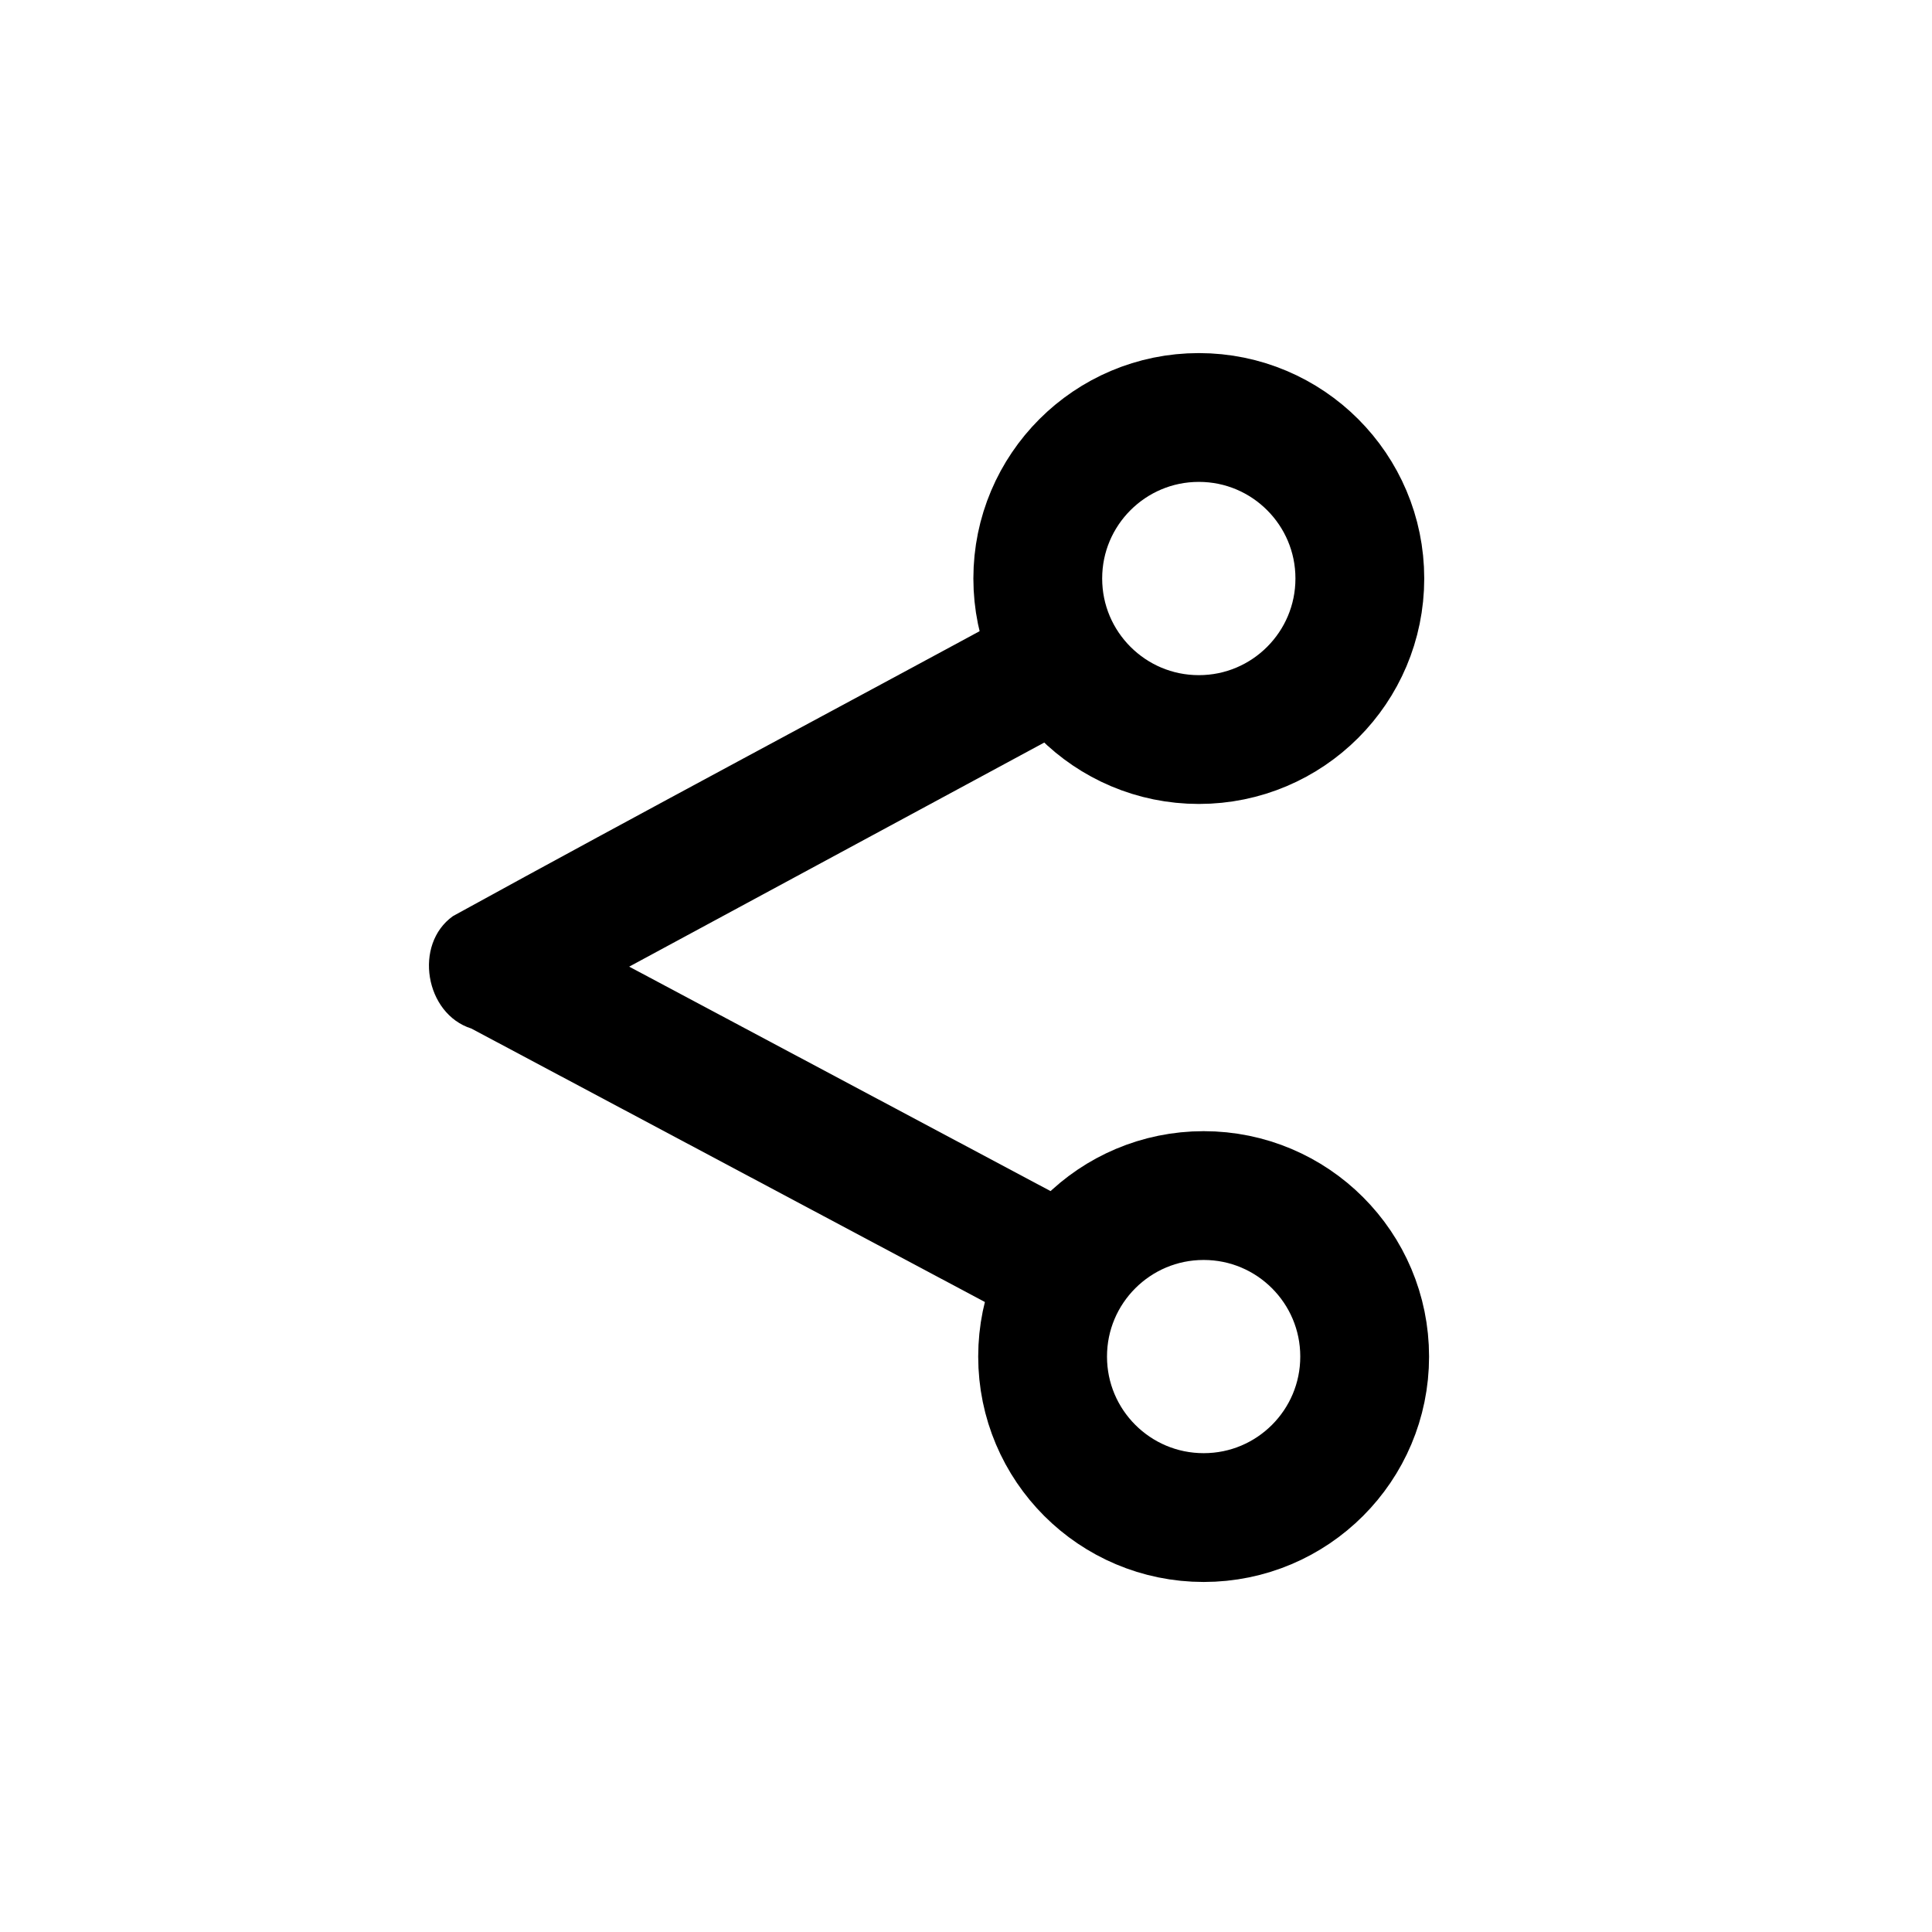
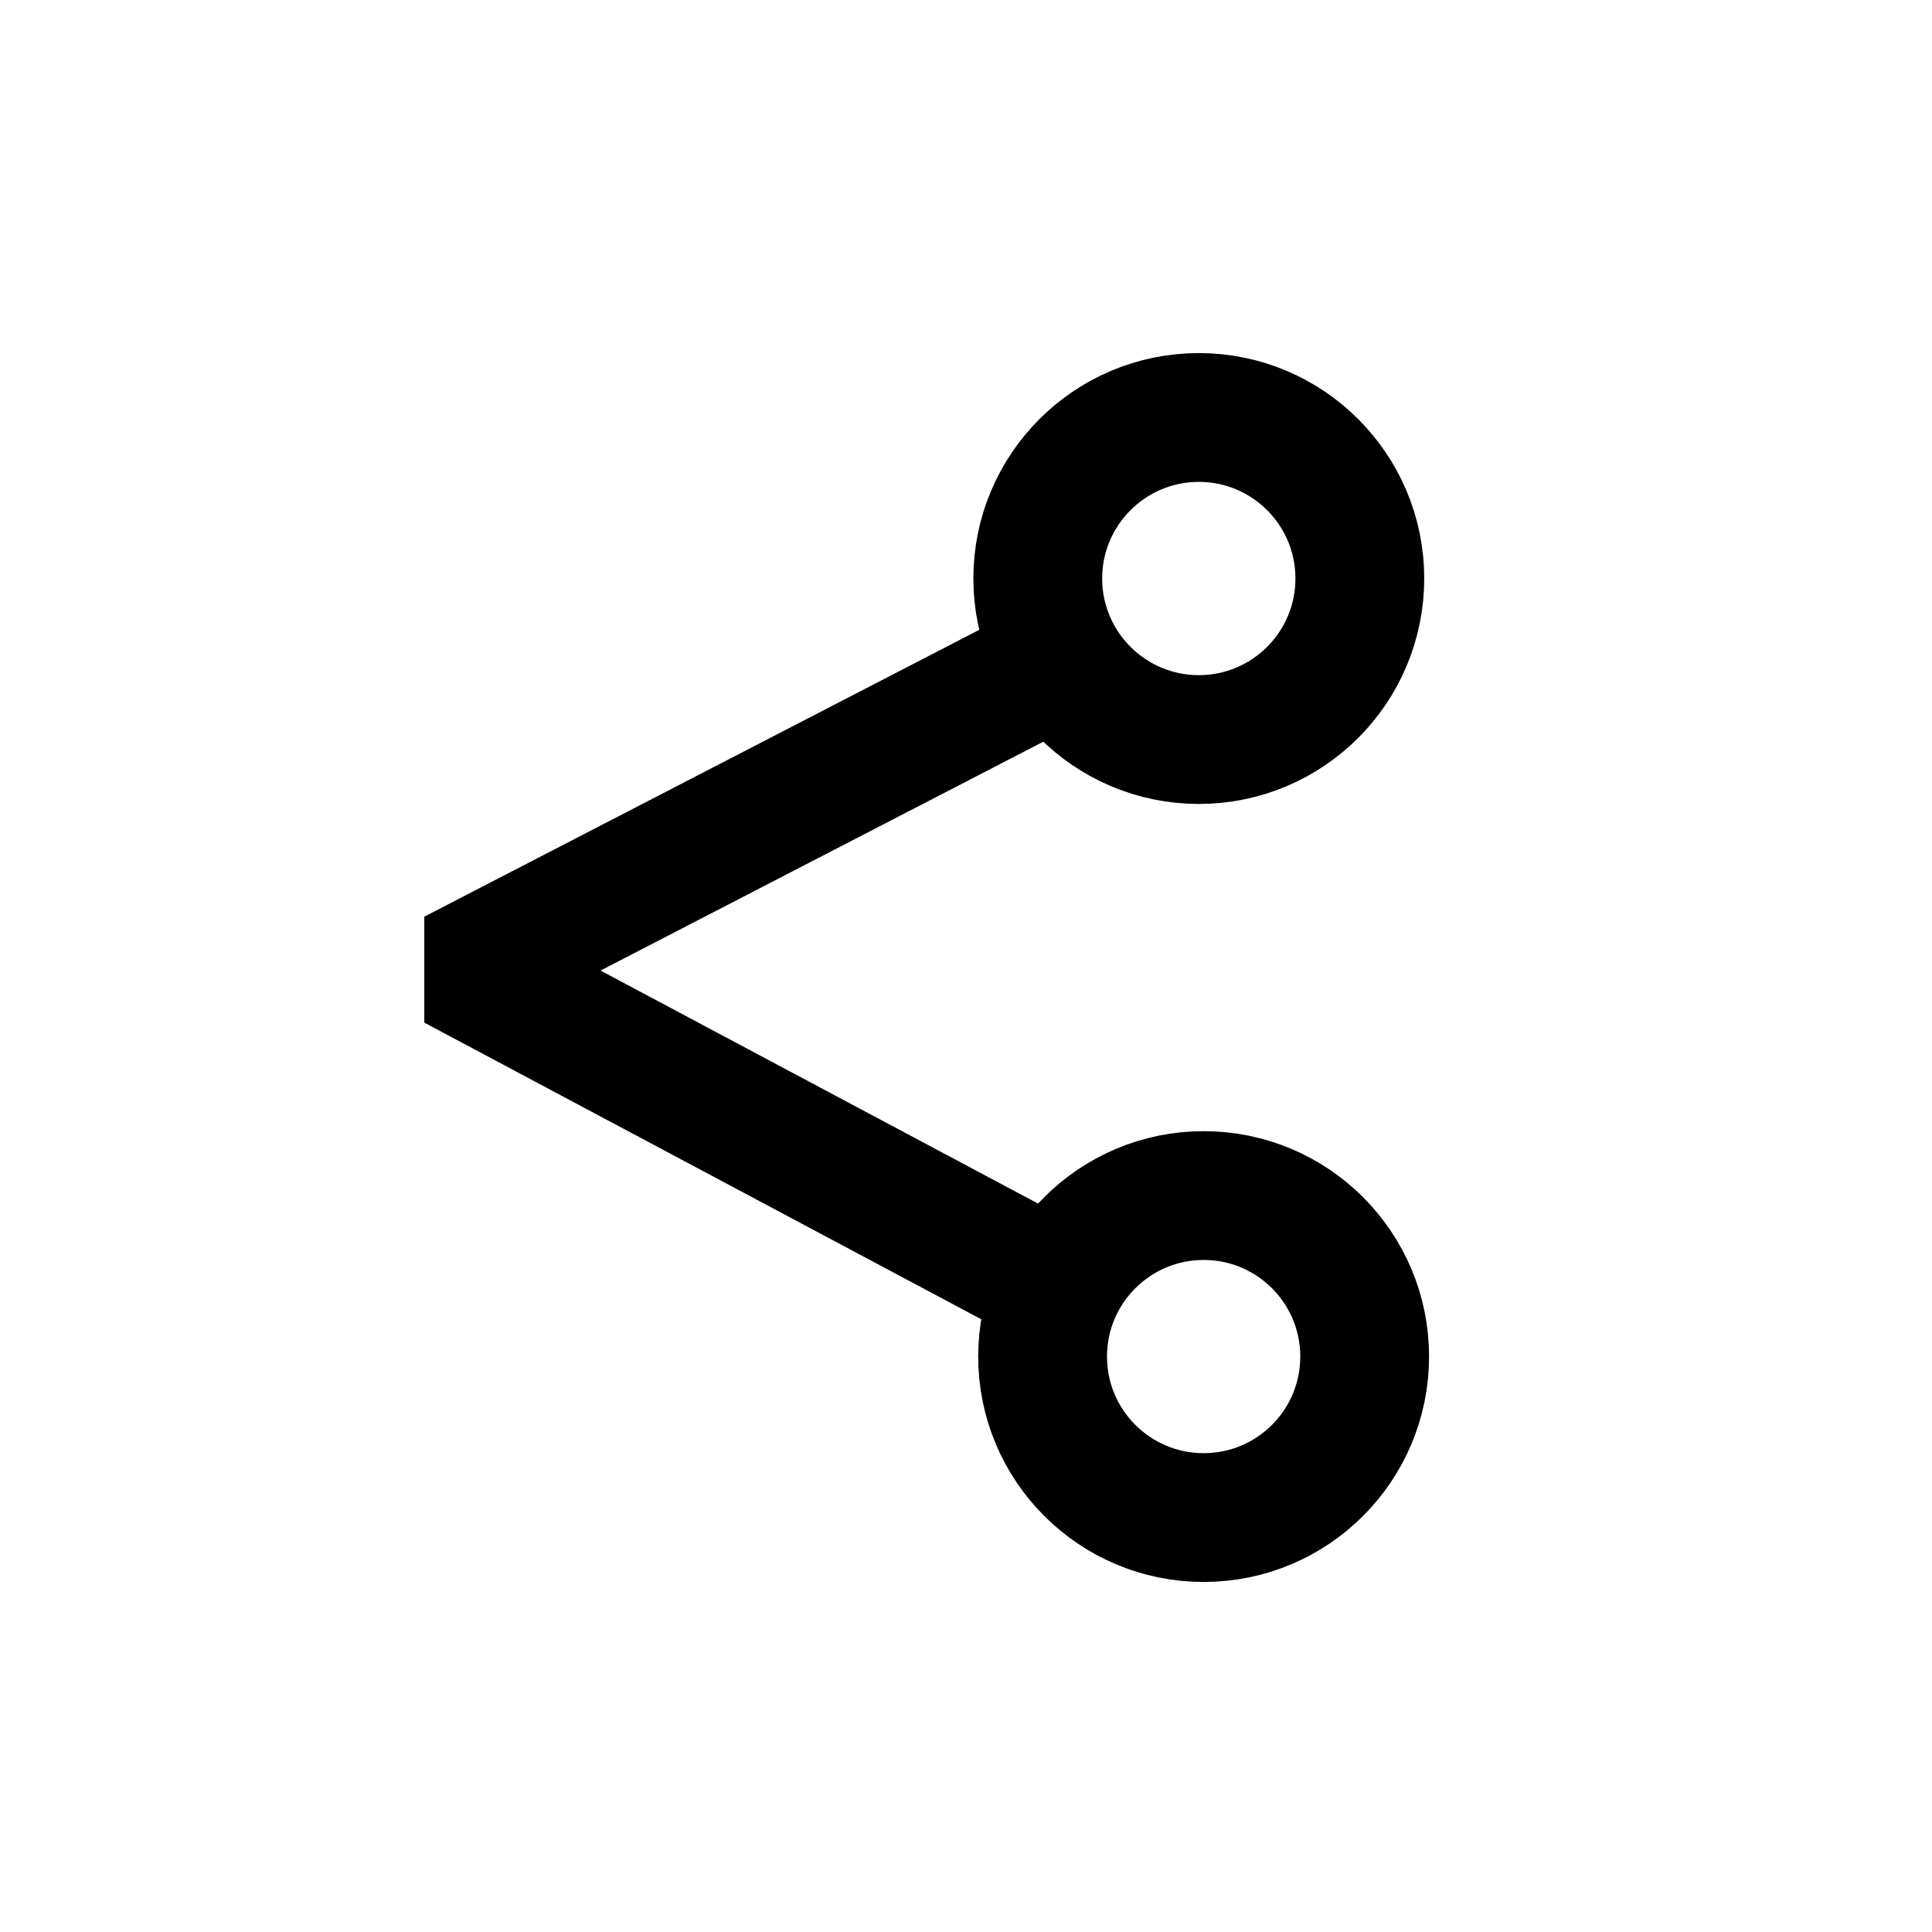
<svg xmlns="http://www.w3.org/2000/svg" width="30" height="30" version="1.1" id="svg14">
  <defs id="defs18" />
  <g id="g12" style="fill:none;stroke:currentColor;stroke-width:2" transform="translate(-1.20355,-3e-4)">
+     <path d="M 17.651,10.264 8.792,14.843 V 15.279 L 17.706,20.027" id="path2" />
    <path d="M 22.319,8.983 C 22.319,10.364 21.2,11.484 19.819,11.484 18.438,11.484 17.318,10.364 17.318,8.983 17.318,7.603 18.438,6.483 19.819,6.483 21.2,6.483 22.319,7.603 22.319,8.983 Z" id="path6" />
    <path d="M 22.394,21.065 C 22.394,22.446 21.275,23.565 19.894,23.565 18.513,23.565 17.393,22.446 17.393,21.065 17.393,19.684 18.513,18.565 19.894,18.565 21.275,18.565 22.394,19.684 22.394,21.065 Z" id="path8" />
  </g>
-   <path style="color:#000000;font-style:normal;font-variant:normal;font-weight:normal;font-stretch:normal;font-size:medium;line-height:normal;font-family:sans-serif;font-variant-ligatures:normal;font-variant-position:normal;font-variant-caps:normal;font-variant-numeric:normal;font-variant-alternates:normal;font-feature-settings:normal;text-indent:0;text-align:start;text-decoration:none;text-decoration-line:none;text-decoration-style:solid;text-decoration-color:#000000;letter-spacing:normal;word-spacing:normal;text-transform:none;writing-mode:lr-tb;direction:ltr;text-orientation:mixed;dominant-baseline:auto;baseline-shift:baseline;text-anchor:start;white-space:normal;shape-padding:0;clip-rule:nonzero;display:inline;overflow:visible;visibility:visible;opacity:1;isolation:auto;mix-blend-mode:normal;color-interpolation:sRGB;color-interpolation-filters:linearRGB;solid-color:#000000;solid-opacity:1;vector-effect:none;fill-opacity:1;fill-rule:nonzero;stroke:none;stroke-width:2;stroke-linecap:butt;stroke-linejoin:round;stroke-miterlimit:4;stroke-dasharray:none;stroke-dashoffset:0;stroke-opacity:1;color-rendering:auto;image-rendering:auto;shape-rendering:auto;text-rendering:auto;enable-background:accumulate" d="M 16.037,9.354 C 13.038,10.981 10.024,12.582 7.034,14.225 6.418,14.663 6.6,15.744 7.319,15.971 10.245,17.529 13.171,19.088 16.098,20.646 16.411,20.058 16.724,19.469 17.037,18.881 14.615,17.59 12.192,16.3 9.77,15.01 12.176,13.711 14.582,12.412 16.988,11.113 16.671,10.527 16.354,9.94 16.037,9.354 Z" id="path4" />
</svg>
